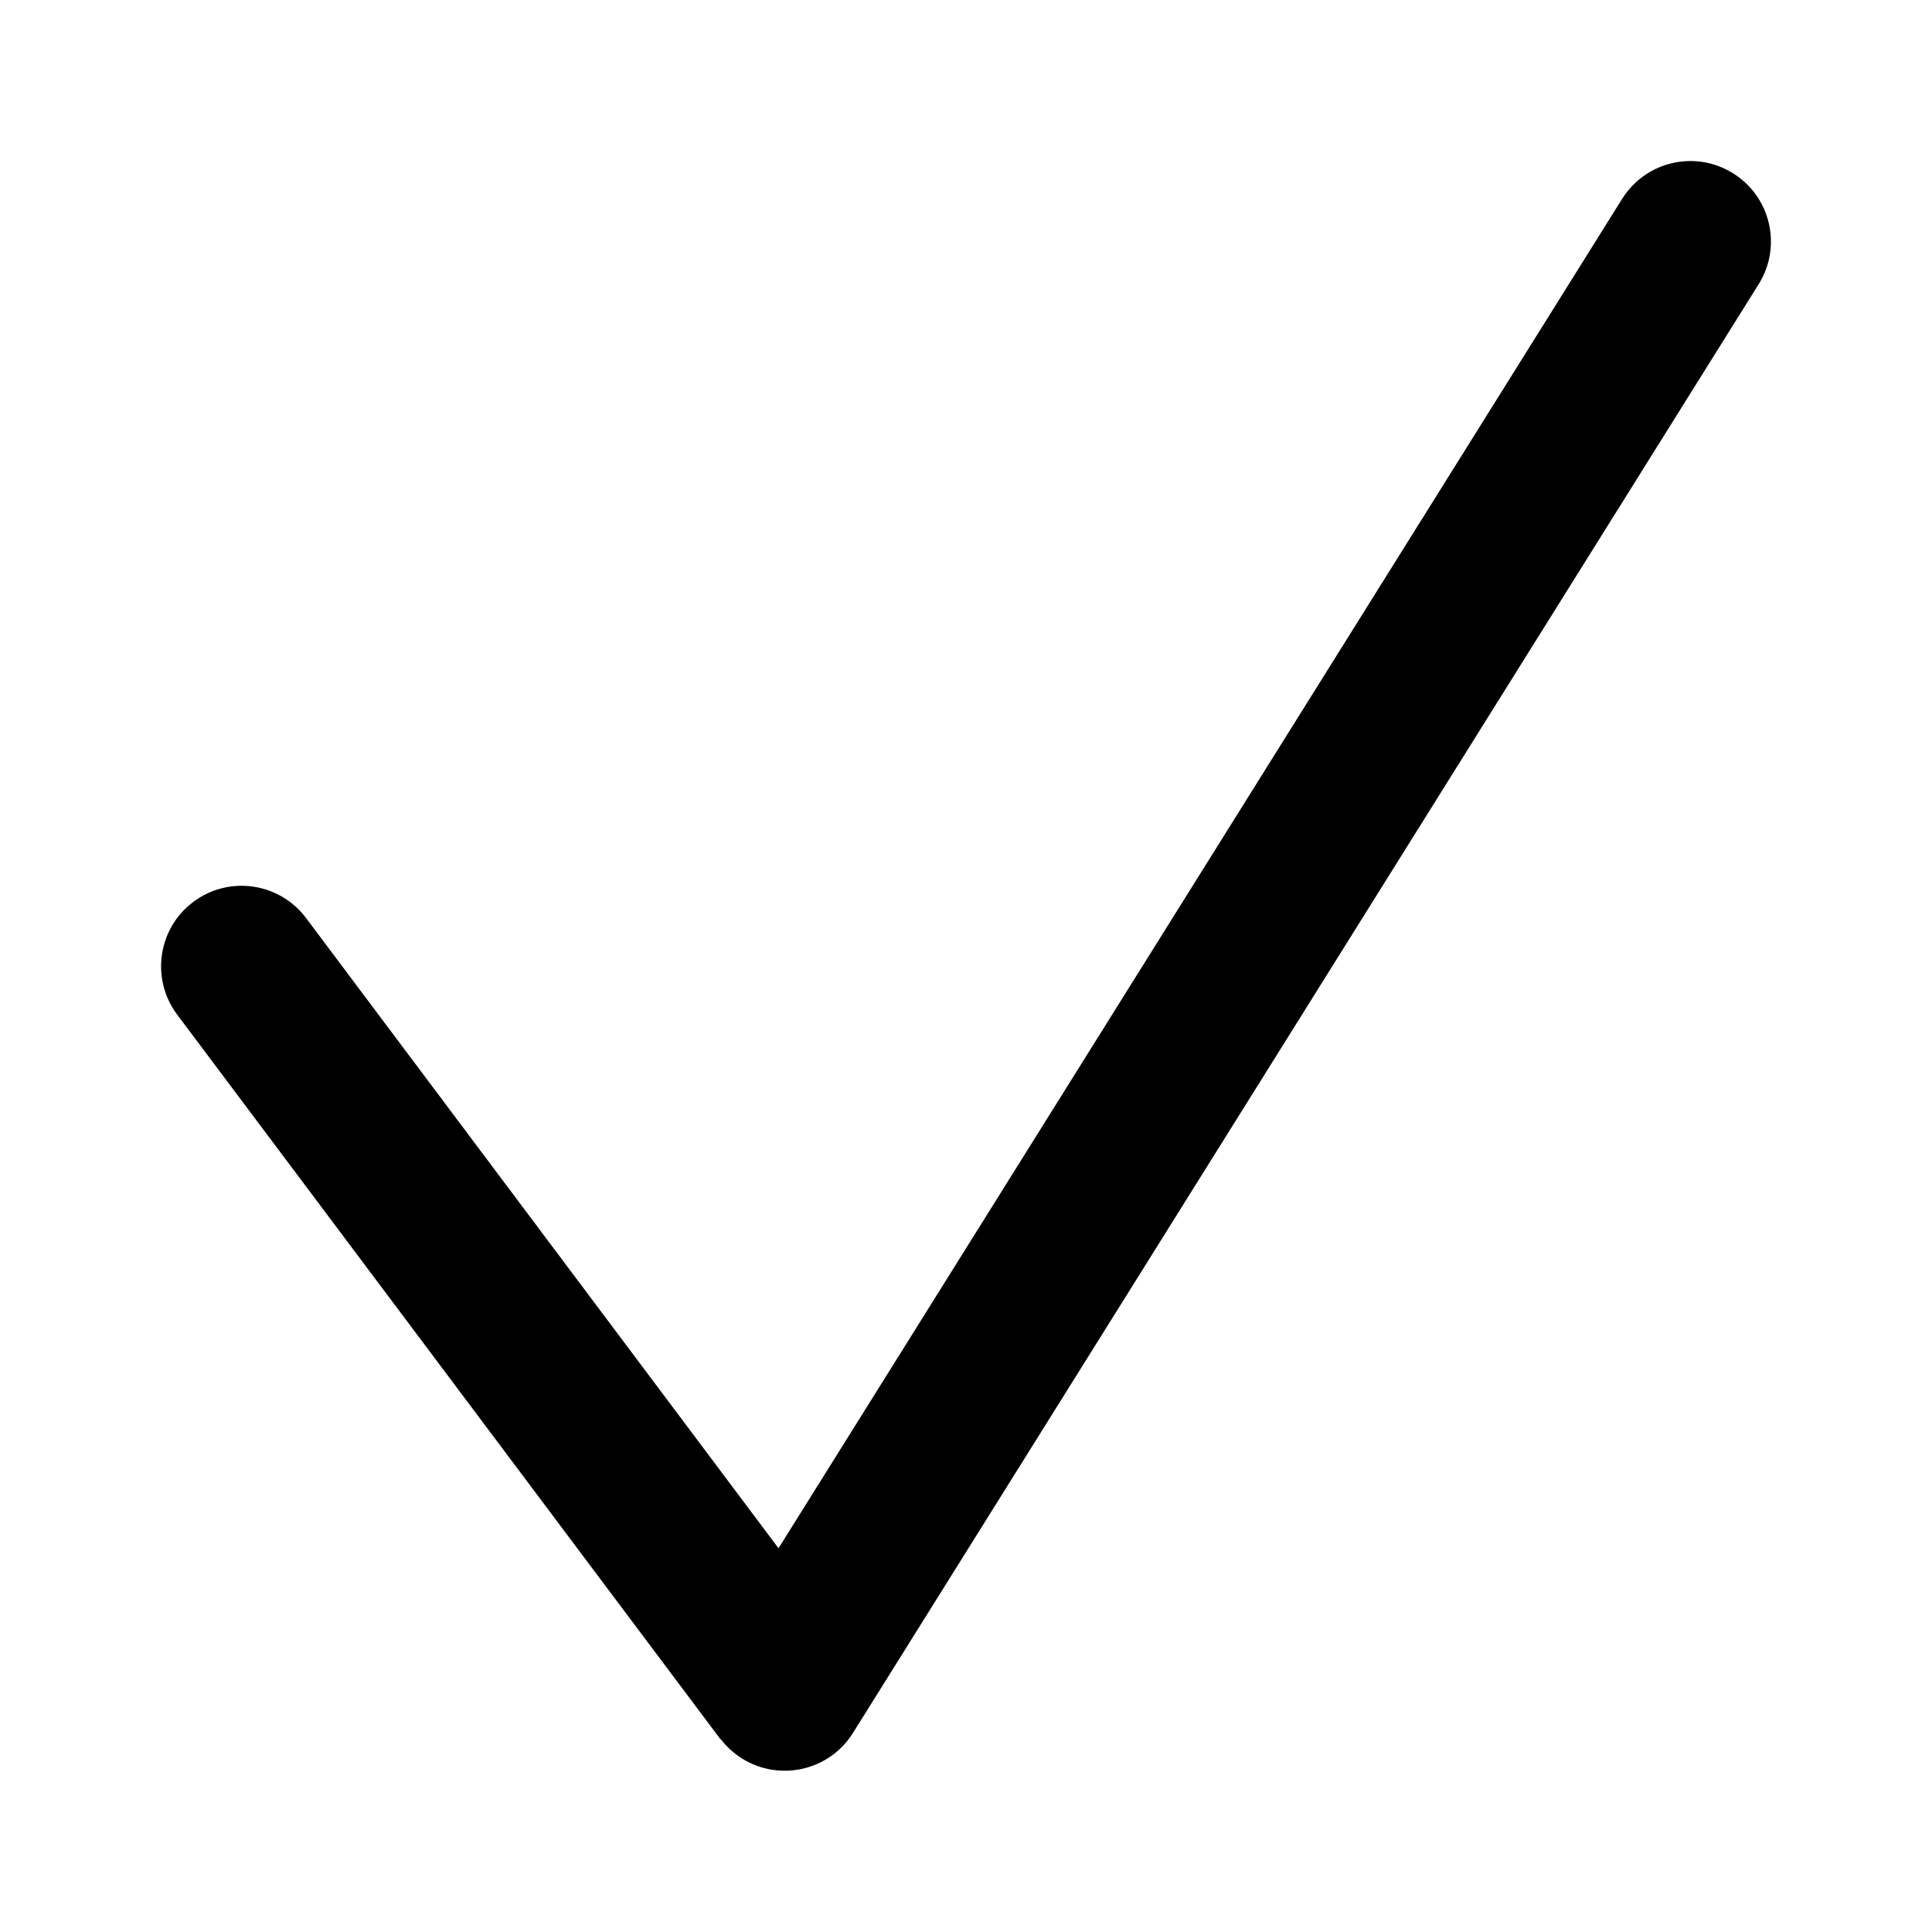
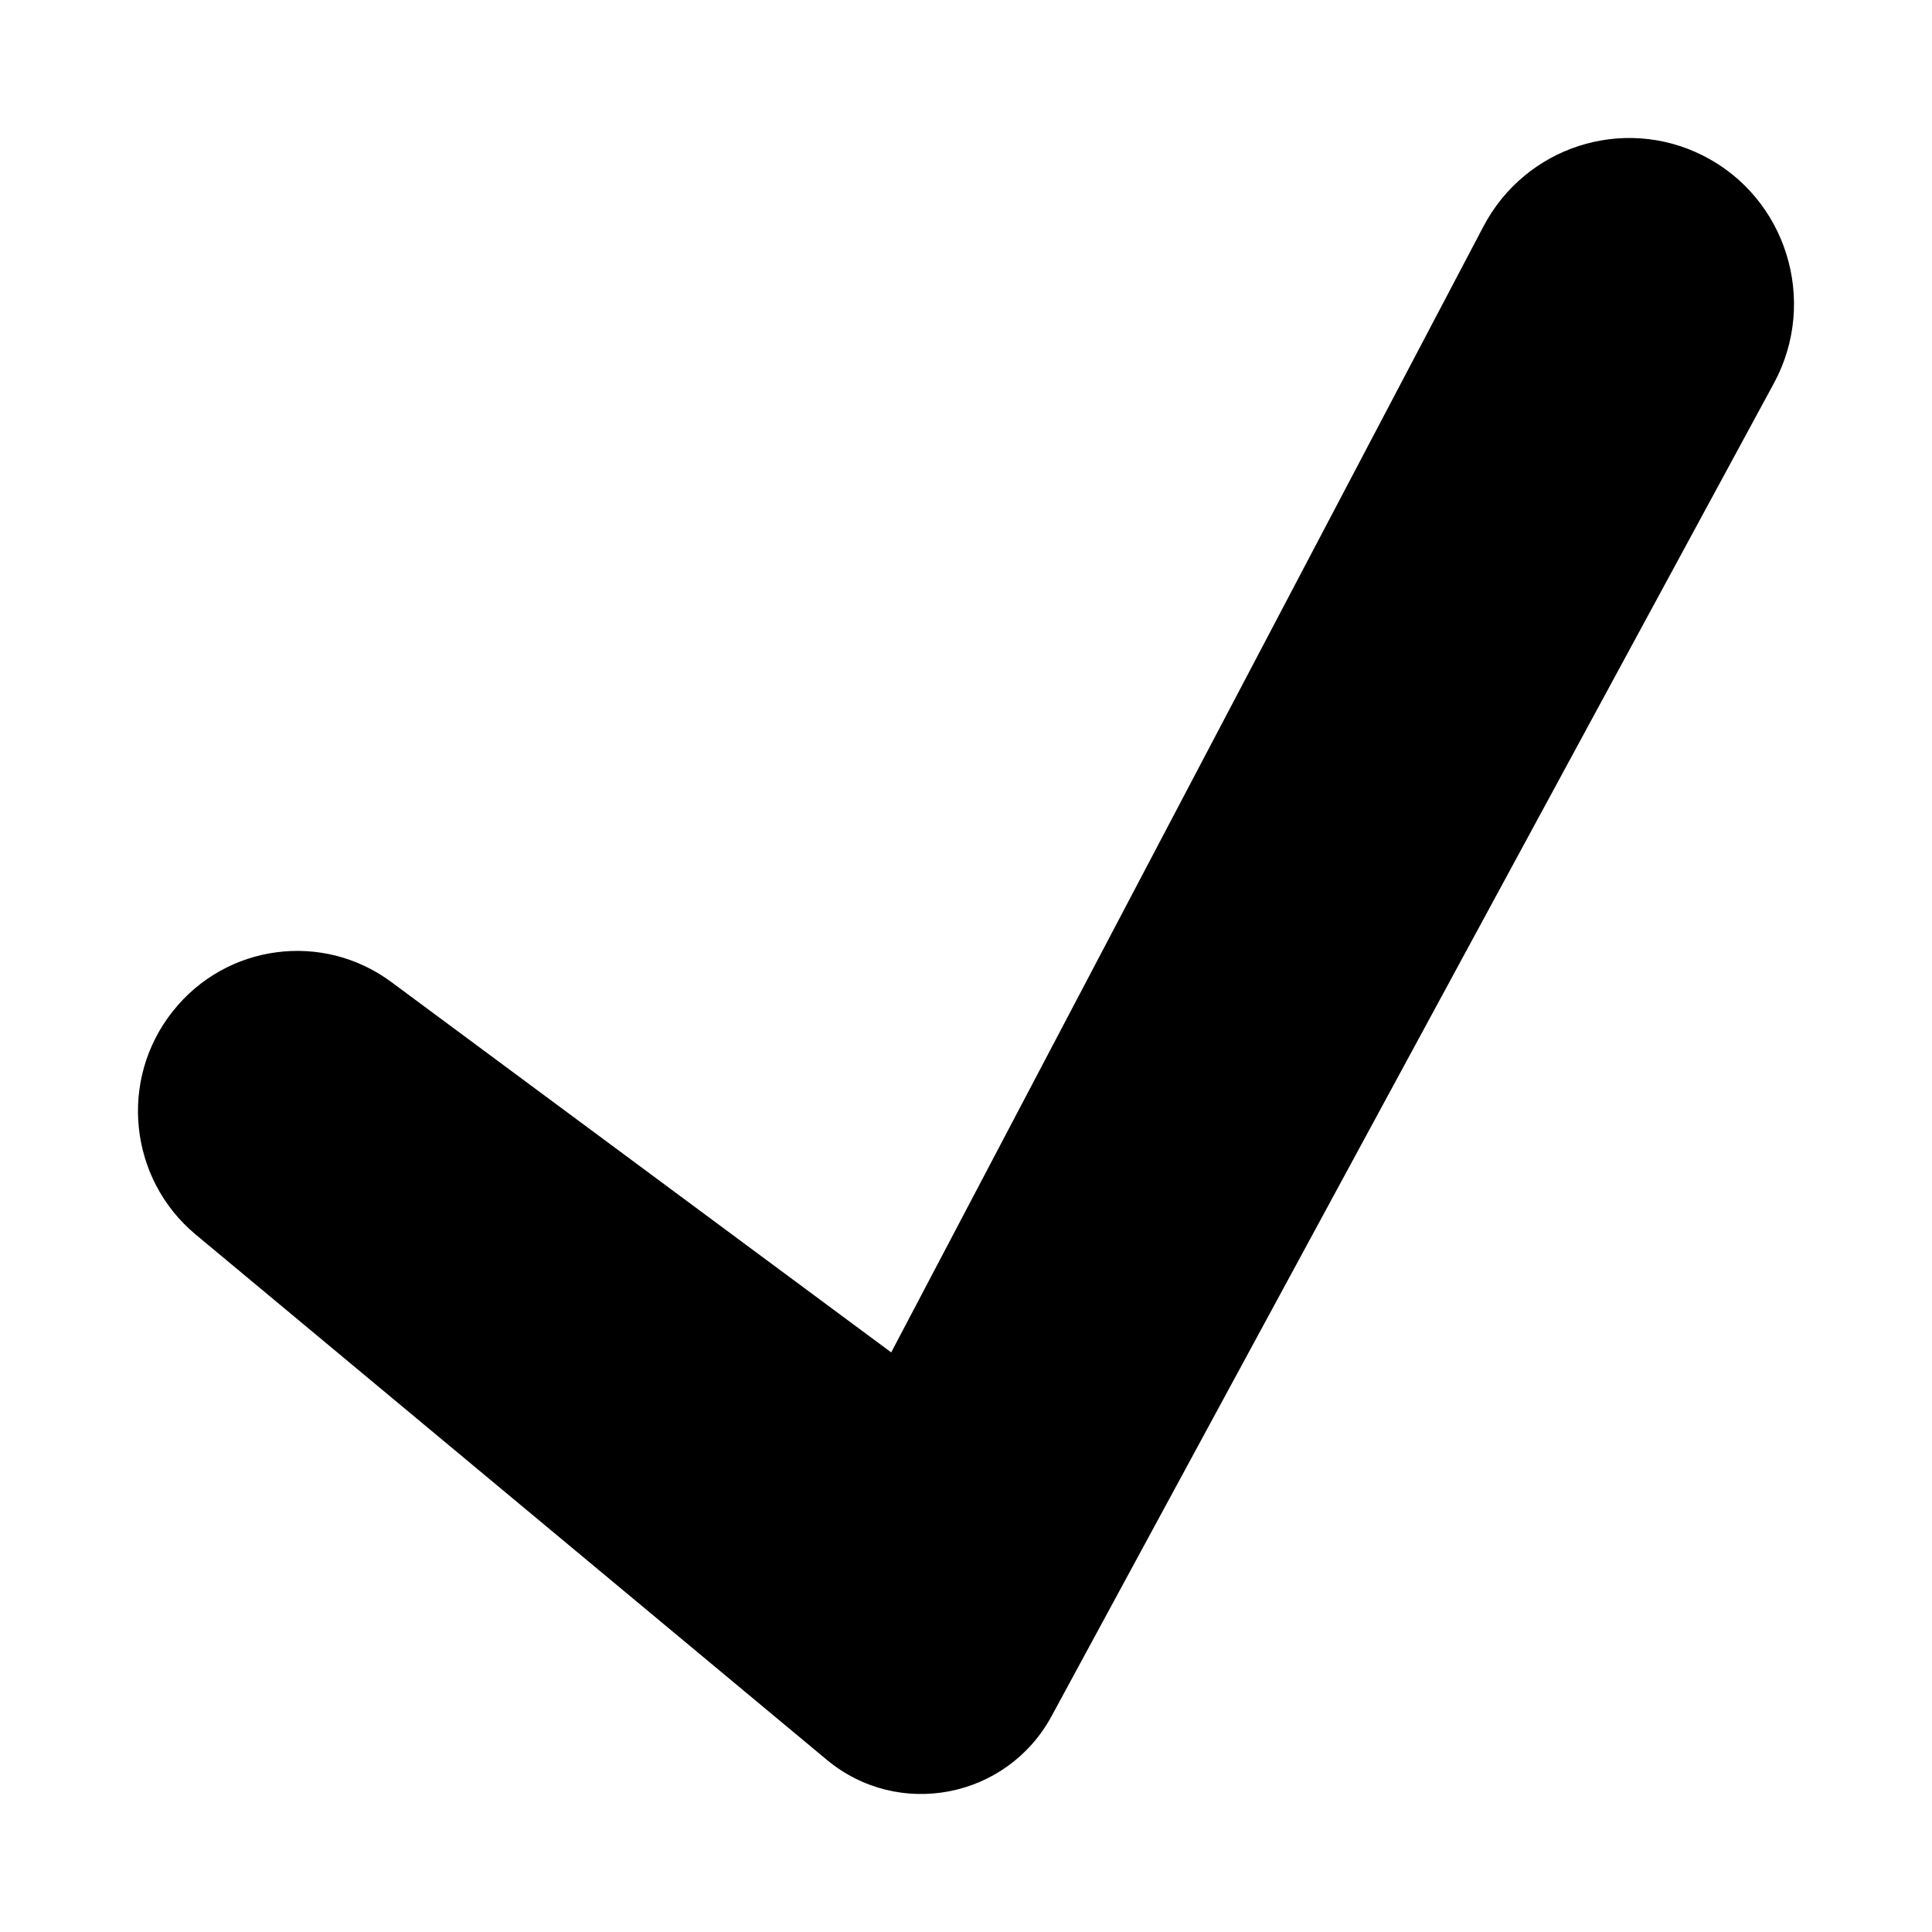
- <svg xmlns="http://www.w3.org/2000/svg" fill="none" viewBox="0 0 24 24">
-   <path fill="currentColor" d="M21.847 3.53C22.14 3.062 21.997 2.445 21.529 2.153C21.061 1.86 20.444 2.002 20.151 2.47L9.671 19.233L3.801 11.403C3.469 10.962 2.843 10.872 2.401 11.204C1.959 11.535 1.87 12.162 2.201 12.604L8.95 21.606L8.953 21.604C9.024 21.697 9.113 21.779 9.218 21.845C9.687 22.137 10.304 21.995 10.596 21.527L21.847 3.53Z" />
+ <svg xmlns="http://www.w3.org/2000/svg" viewBox="0 0 14 14" fill="none" class="ods-icon">
+   <path fill-rule="evenodd" clip-rule="evenodd" d="M6.458 9.8L10.75 1.64C11.054 1.063 11.759 0.835 12.34 1.127C12.944 1.431 13.178 2.18 12.854 2.778L7.62 12.436C7.296 13.033 6.511 13.185 5.991 12.752L1.418 8.946C0.933 8.542 0.859 7.821 1.253 7.327C1.639 6.84 2.339 6.747 2.837 7.117L6.458 9.8Z" fill="currentColor" />
</svg>
